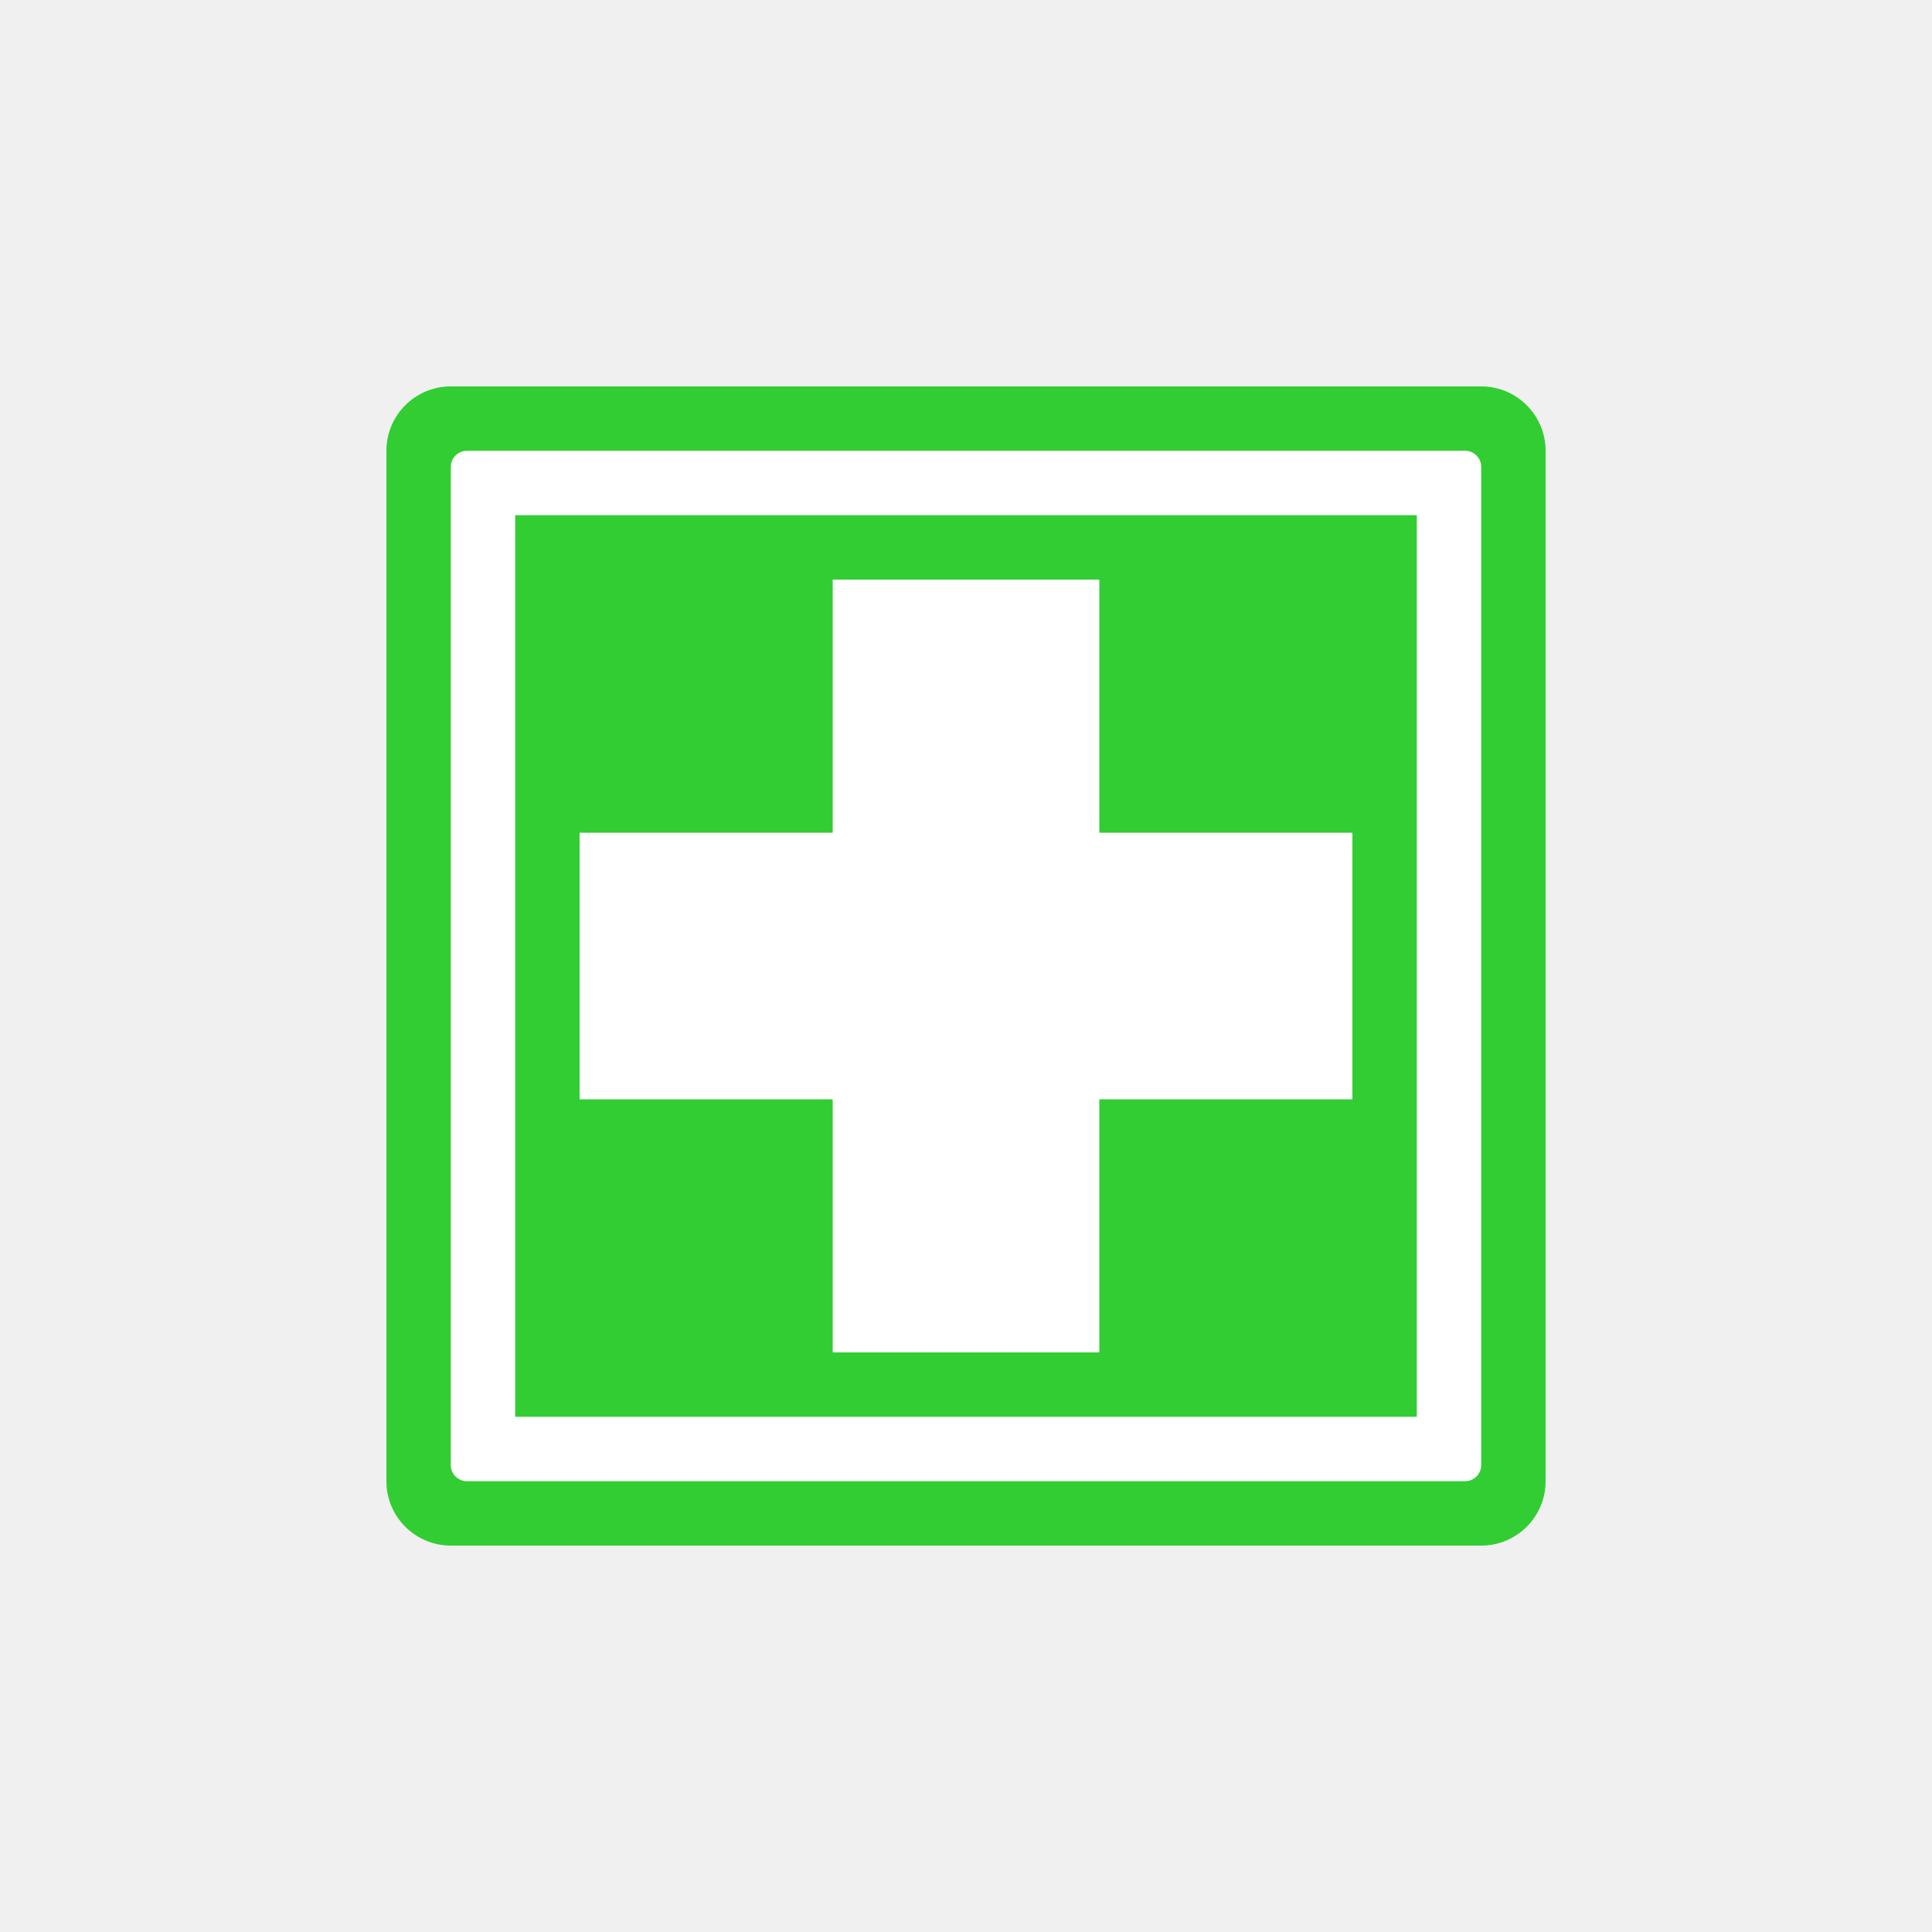
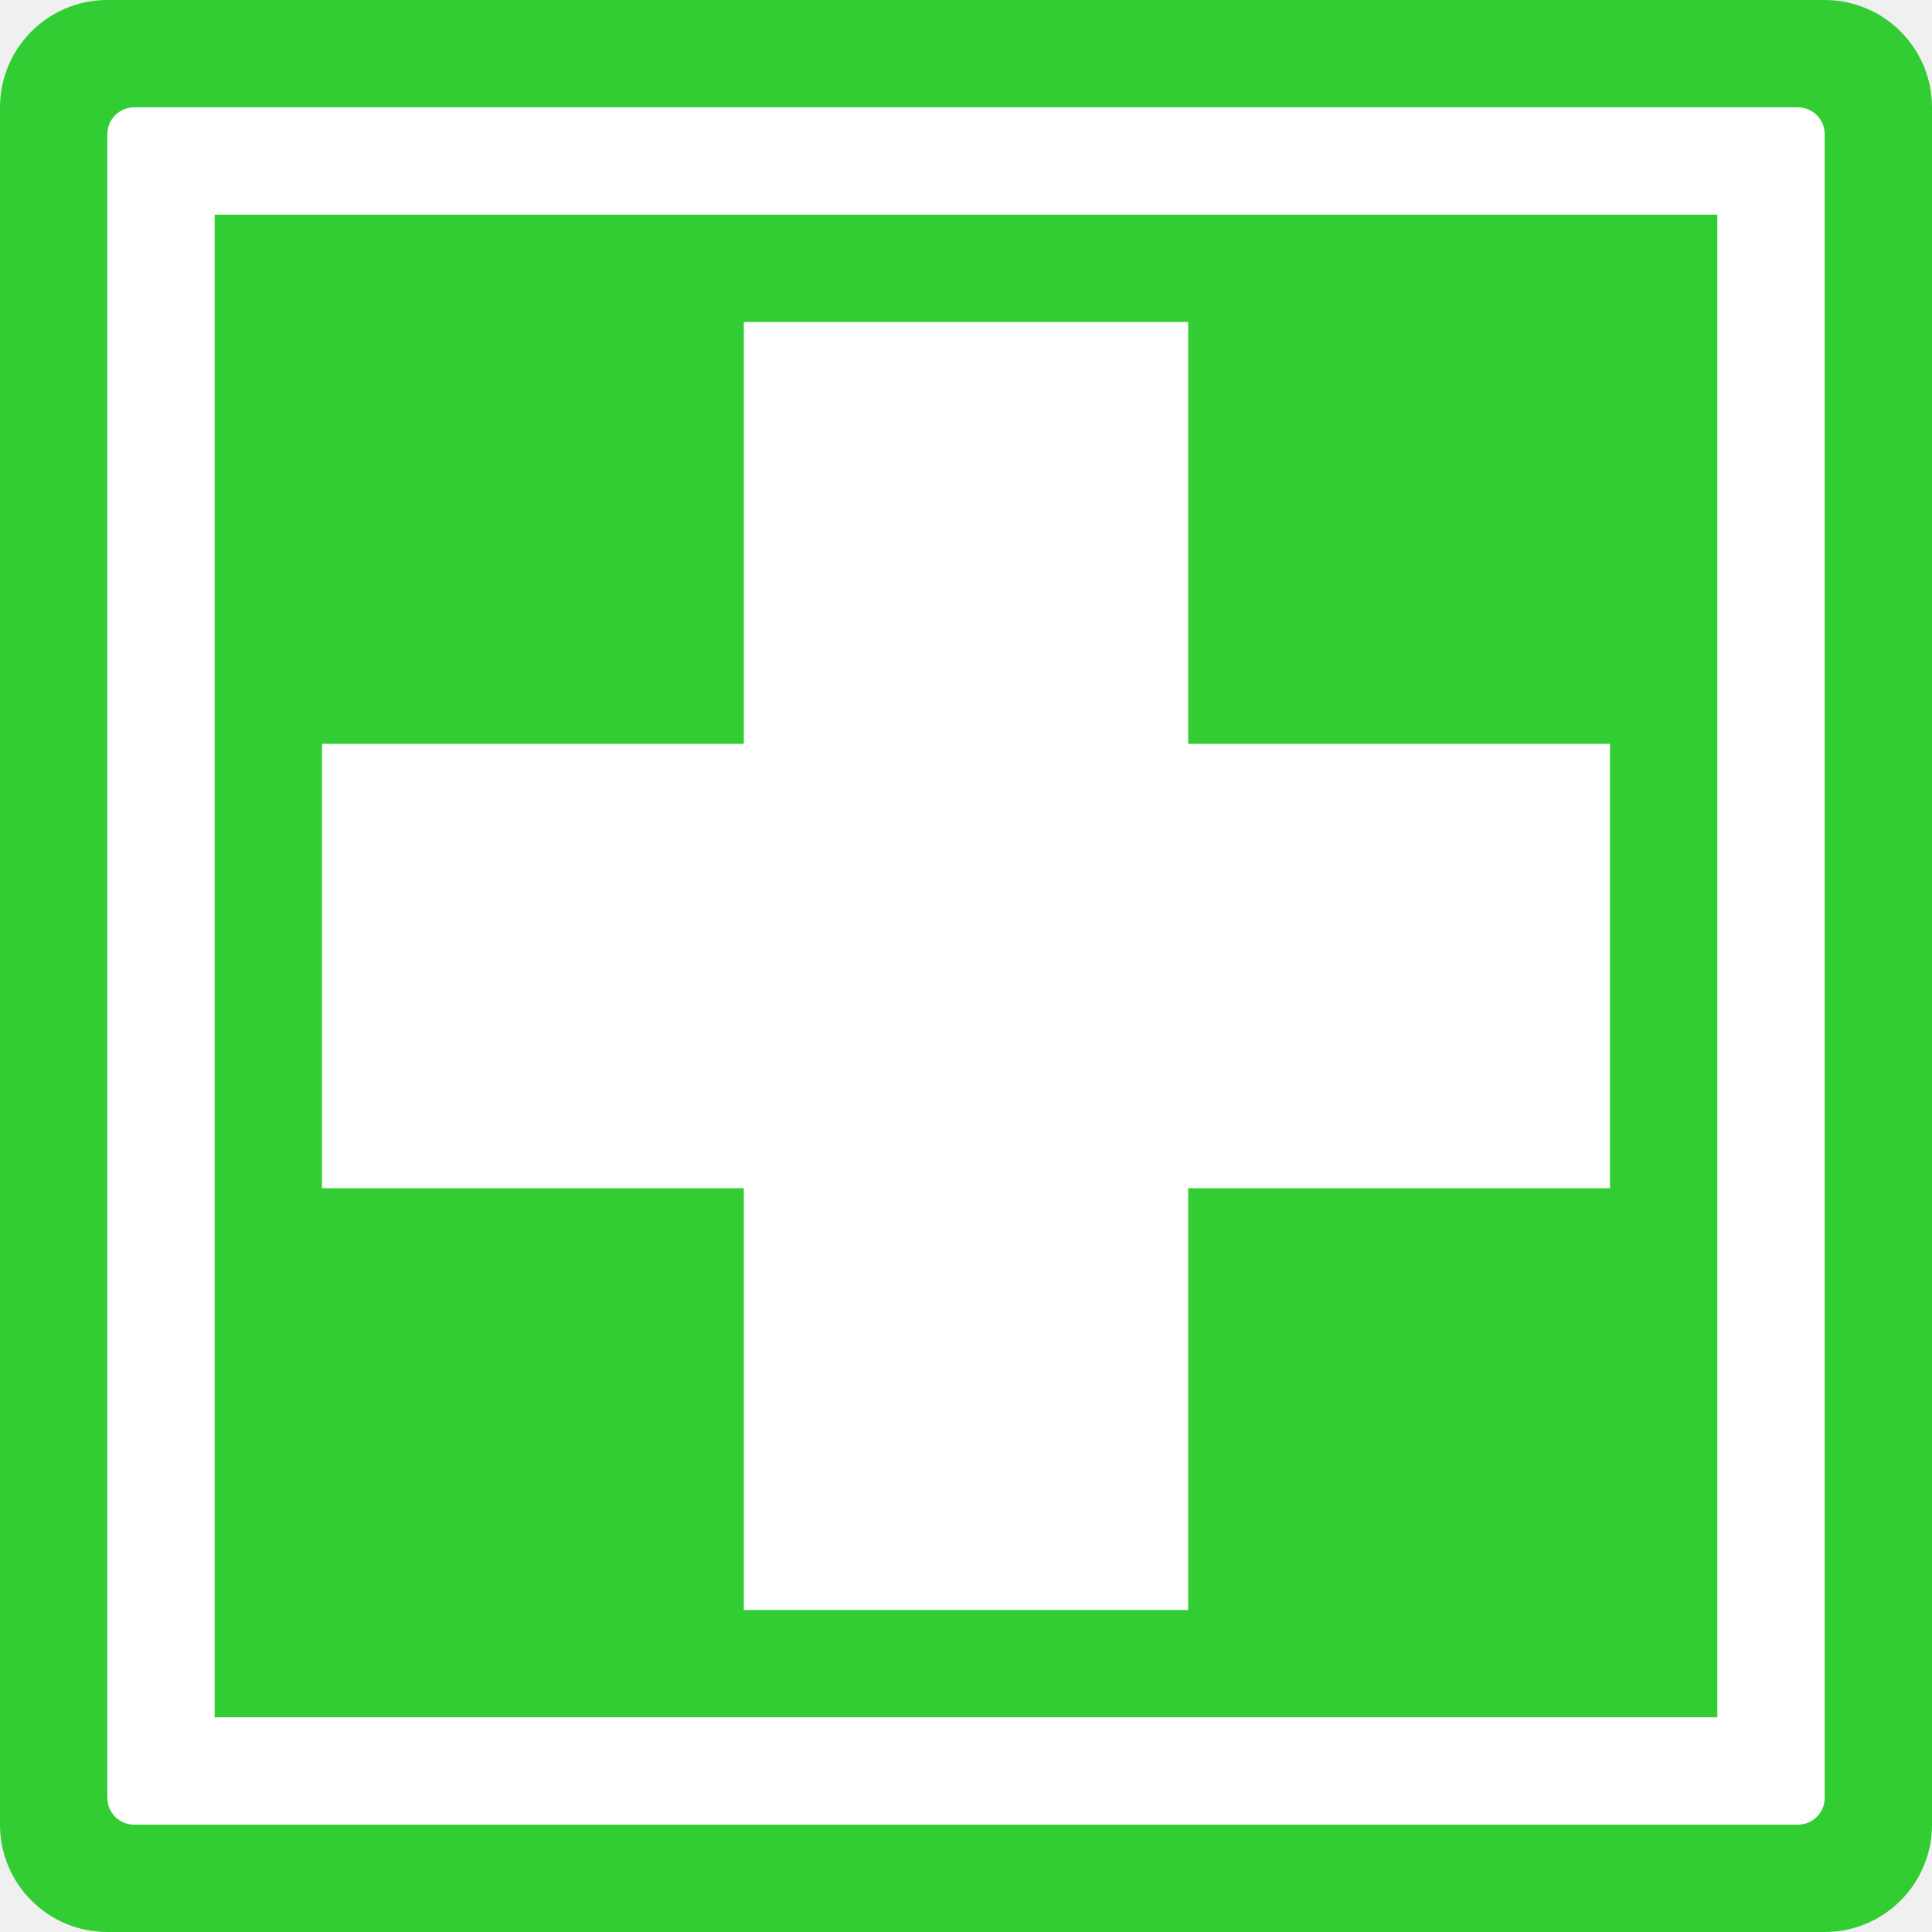
- <svg xmlns="http://www.w3.org/2000/svg" version="1.1" width="18.64" height="18.64" viewBox="0 0 36 36" id="symbol-pharmacy">
-   <rect width="21.6" height="21.6" rx="1.2" ry="1.2" x="7.2" y="7.2" id="rect6543" style="fill:#32cd32" />
-   <path d="M 20.484,15.516 20.484,10.8 15.516,10.8 15.516,15.516 10.8,15.516 10.8,20.484 15.516,20.484 15.516,25.2 20.484,25.2 20.484,20.484 25.2,20.484 25.2,15.516 20.484,15.516 z M 8.7,27.6 27.3,27.6 A 0.3,0.3 0 0 0 27.6,27.3 L 27.6,8.7 A 0.3,0.3 0 0 0 27.3,8.4 L 8.7,8.4 A 0.3,0.3 0 0 0 8.4,8.7 L 8.4,27.3 A 0.3,0.3 0 0 0 8.7,27.6 z M 9.6,26.4 9.6,9.6 26.4,9.6 26.4,26.4 9.6,26.4 z" id="path6545" style="fill:#ffffff" />
+ <svg xmlns="http://www.w3.org/2000/svg" version="1.1" width="11.184" height="11.184" viewBox="0 0 21.6 21.6" id="symbol-pharmacy">
+   <rect width="21.6" height="21.6" rx="1.2" ry="1.2" x="0" y="-8.8817842e-16" id="rect6543" style="fill:#32cd32" />
+   <path d="M 13.284,8.316 13.284,3.6 8.316,3.6 8.316,8.316 3.6,8.316 3.6,13.284 8.316,13.284 8.316,18 13.284,18 13.284,13.284 18,13.284 18,8.316 13.284,8.316 z M 1.5,20.4 20.1,20.4 A 0.3,0.3 0 0 0 20.4,20.1 L 20.4,1.5 A 0.3,0.3 0 0 0 20.1,1.2 L 1.5,1.2 A 0.3,0.3 0 0 0 1.2,1.5 L 1.2,20.1 A 0.3,0.3 0 0 0 1.5,20.4 z M 2.4,19.2 2.4,2.4 19.2,2.4 19.2,19.2 2.4,19.2 z" id="path6545" style="fill:#ffffff" />
</svg>
